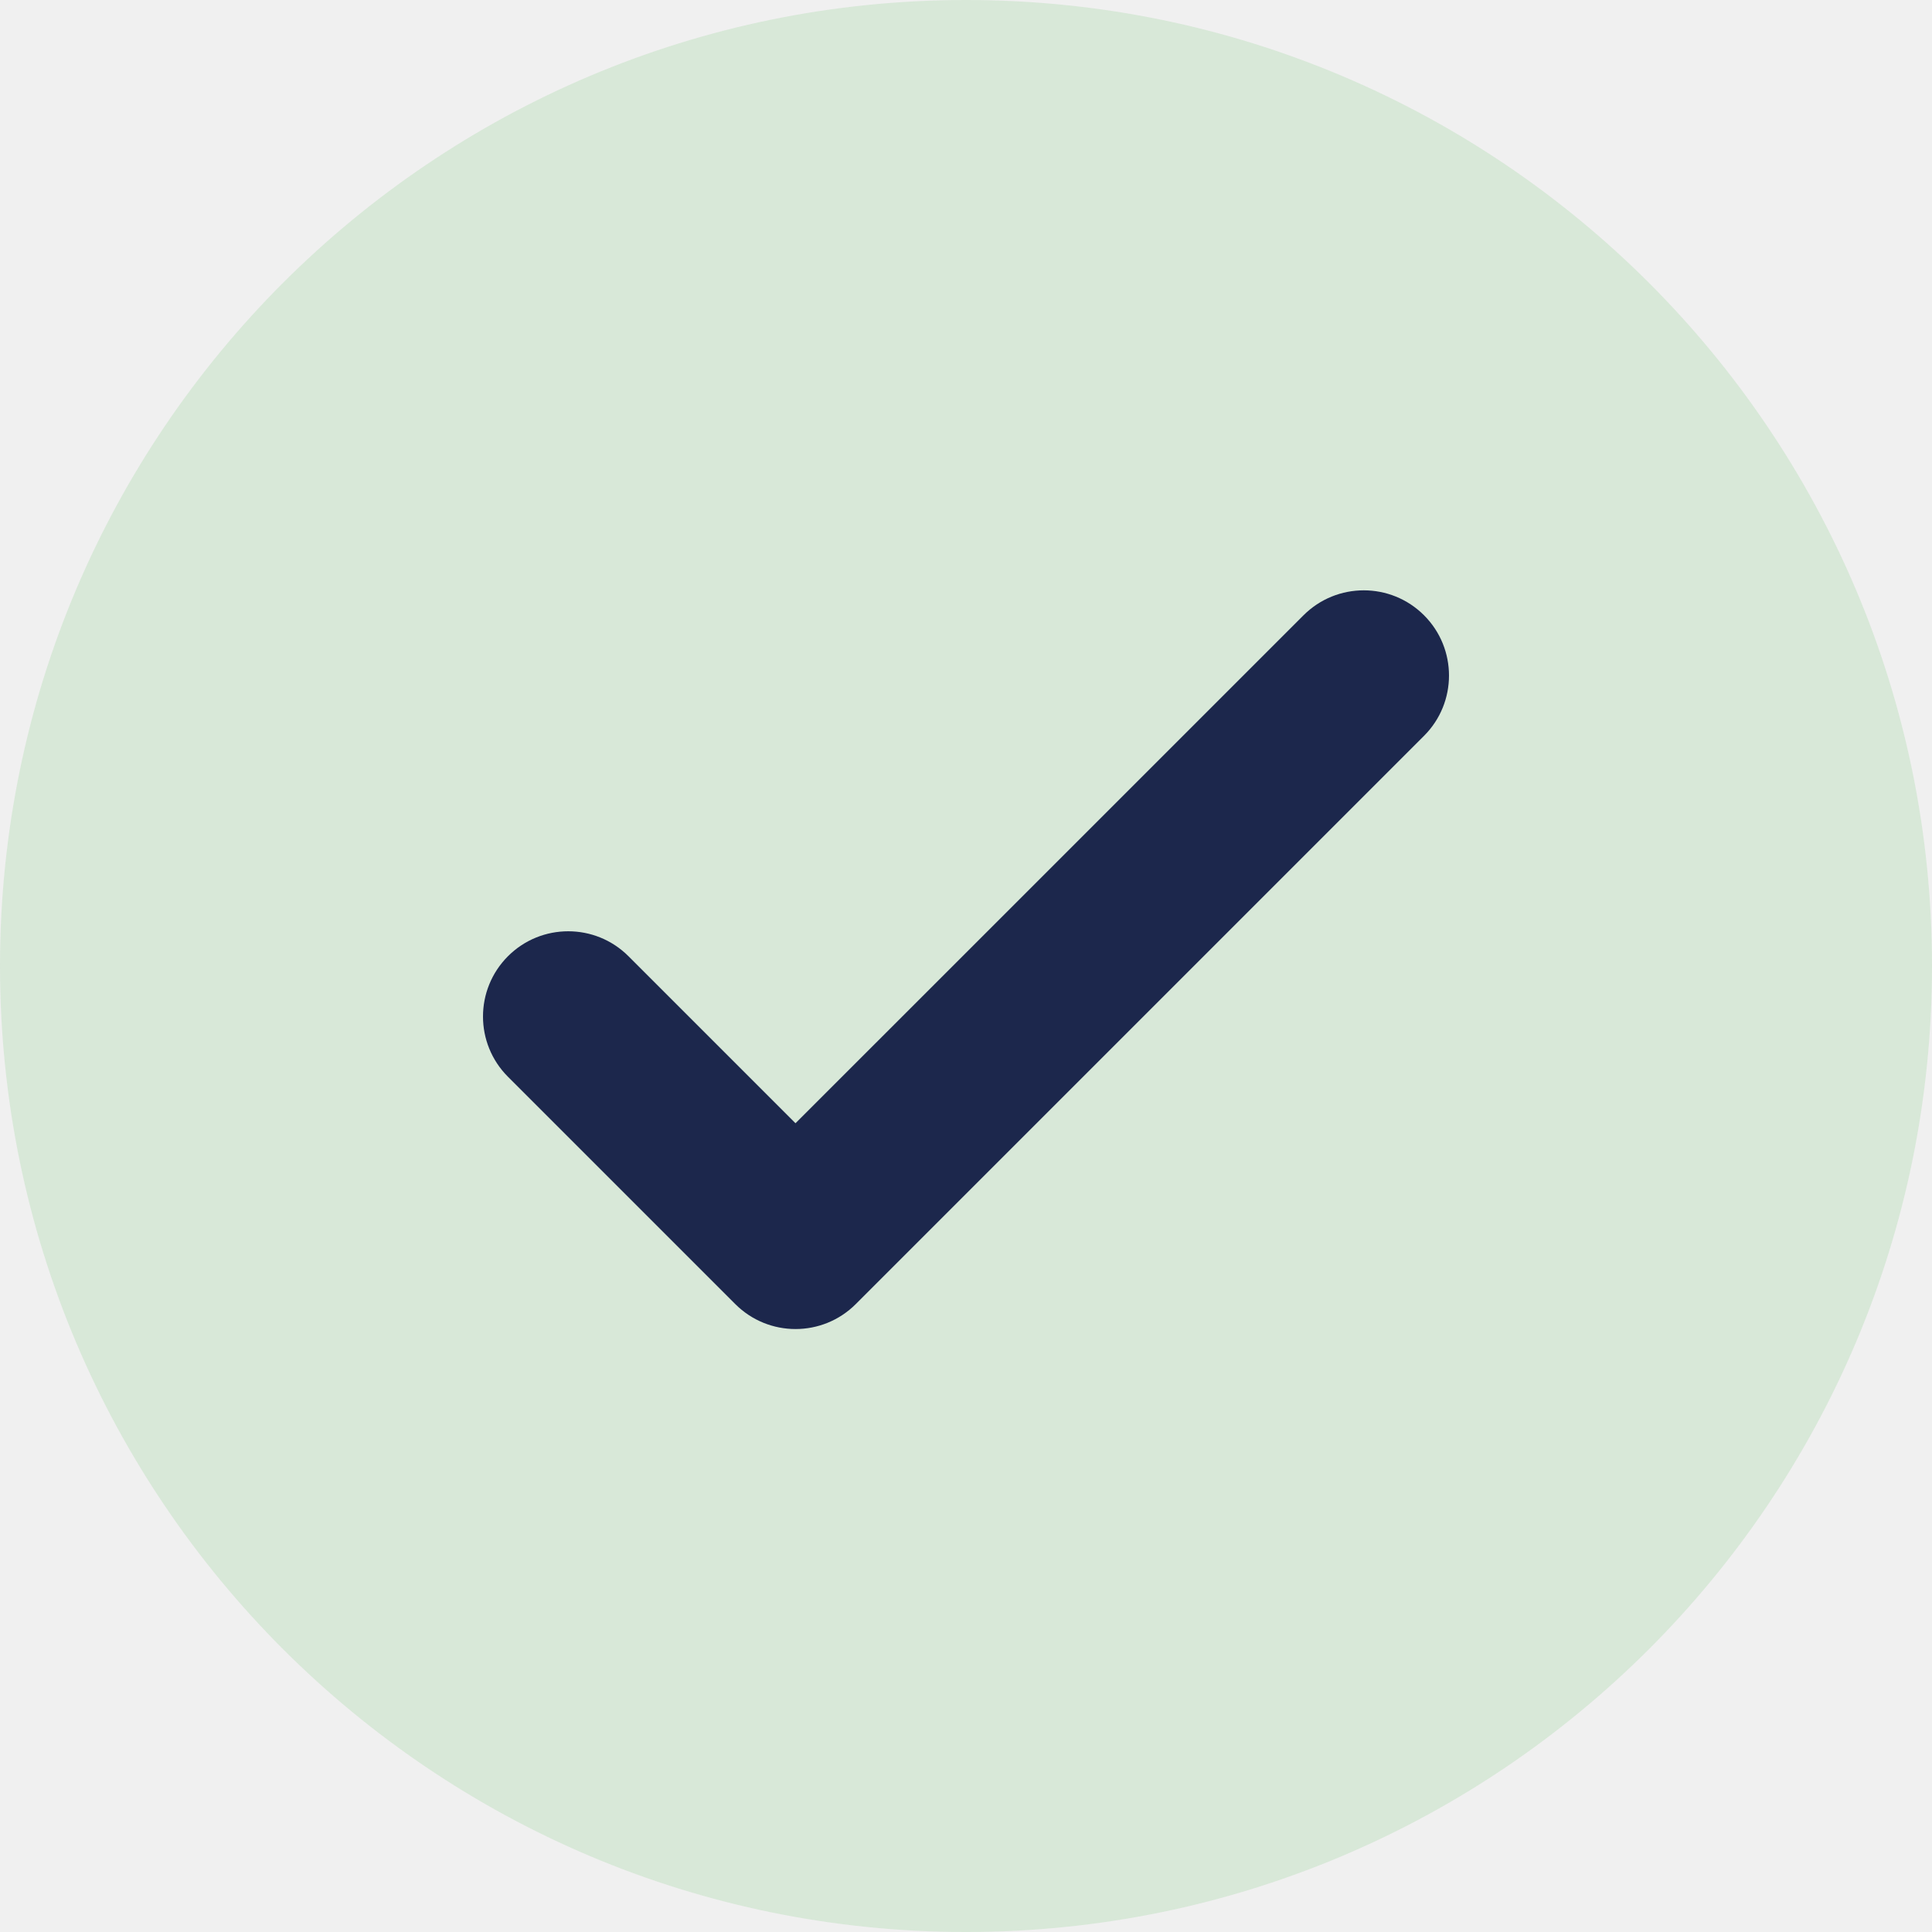
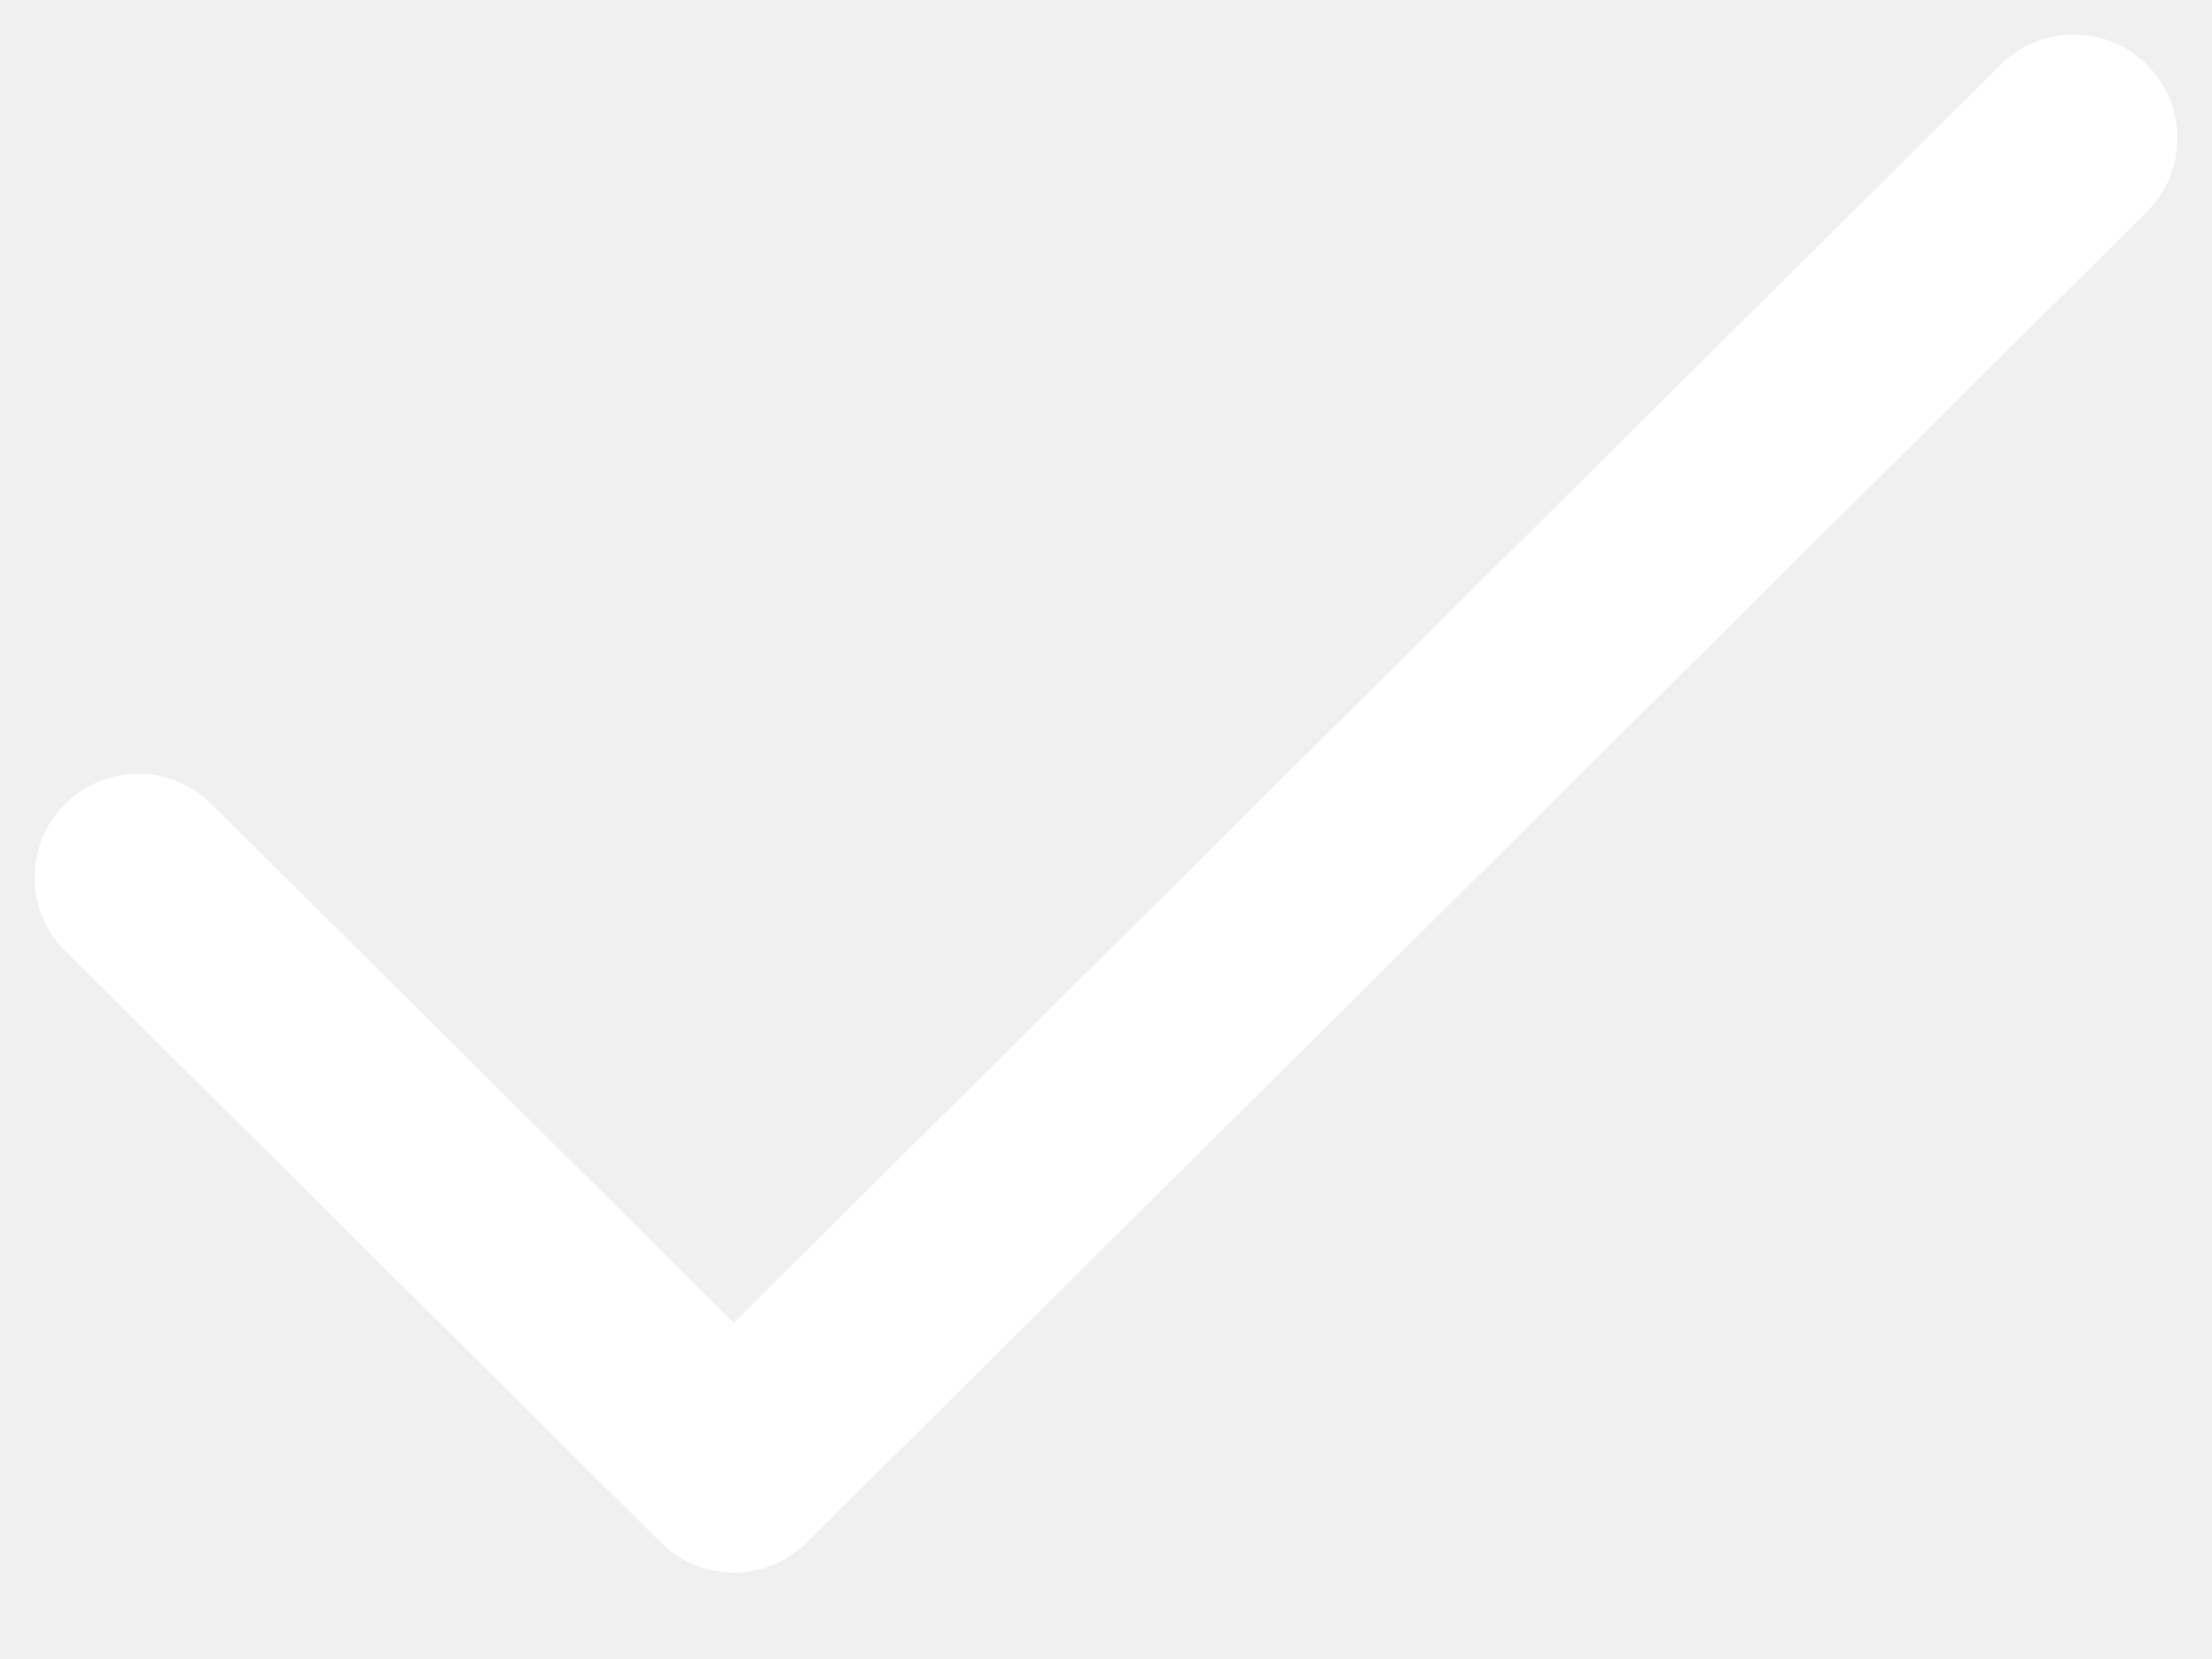
- <svg xmlns="http://www.w3.org/2000/svg" width="36" height="36" viewBox="0 0 36 36" fill="none">
-   <circle opacity="0.1" cx="18" cy="18" r="18" fill="#039F00" />
-   <path d="M26.535 11.465C27.155 12.085 27.155 13.091 26.535 13.711L15.947 24.299C15.326 24.92 14.321 24.92 13.7 24.299L9.465 20.064C8.845 19.444 8.845 18.439 9.465 17.818C10.085 17.198 11.091 17.198 11.711 17.818L14.823 20.93L19.556 16.198L24.289 11.465C24.909 10.845 25.915 10.845 26.535 11.465Z" fill="#1C274C" />
+ <svg xmlns="http://www.w3.org/2000/svg" width="16" height="12" viewBox="0 0 16 12" fill="none">
+   <path d="M1 6.347L5.308 10.625L15 1" stroke="white" stroke-width="1.5" stroke-linecap="round" stroke-linejoin="round" />
</svg>
